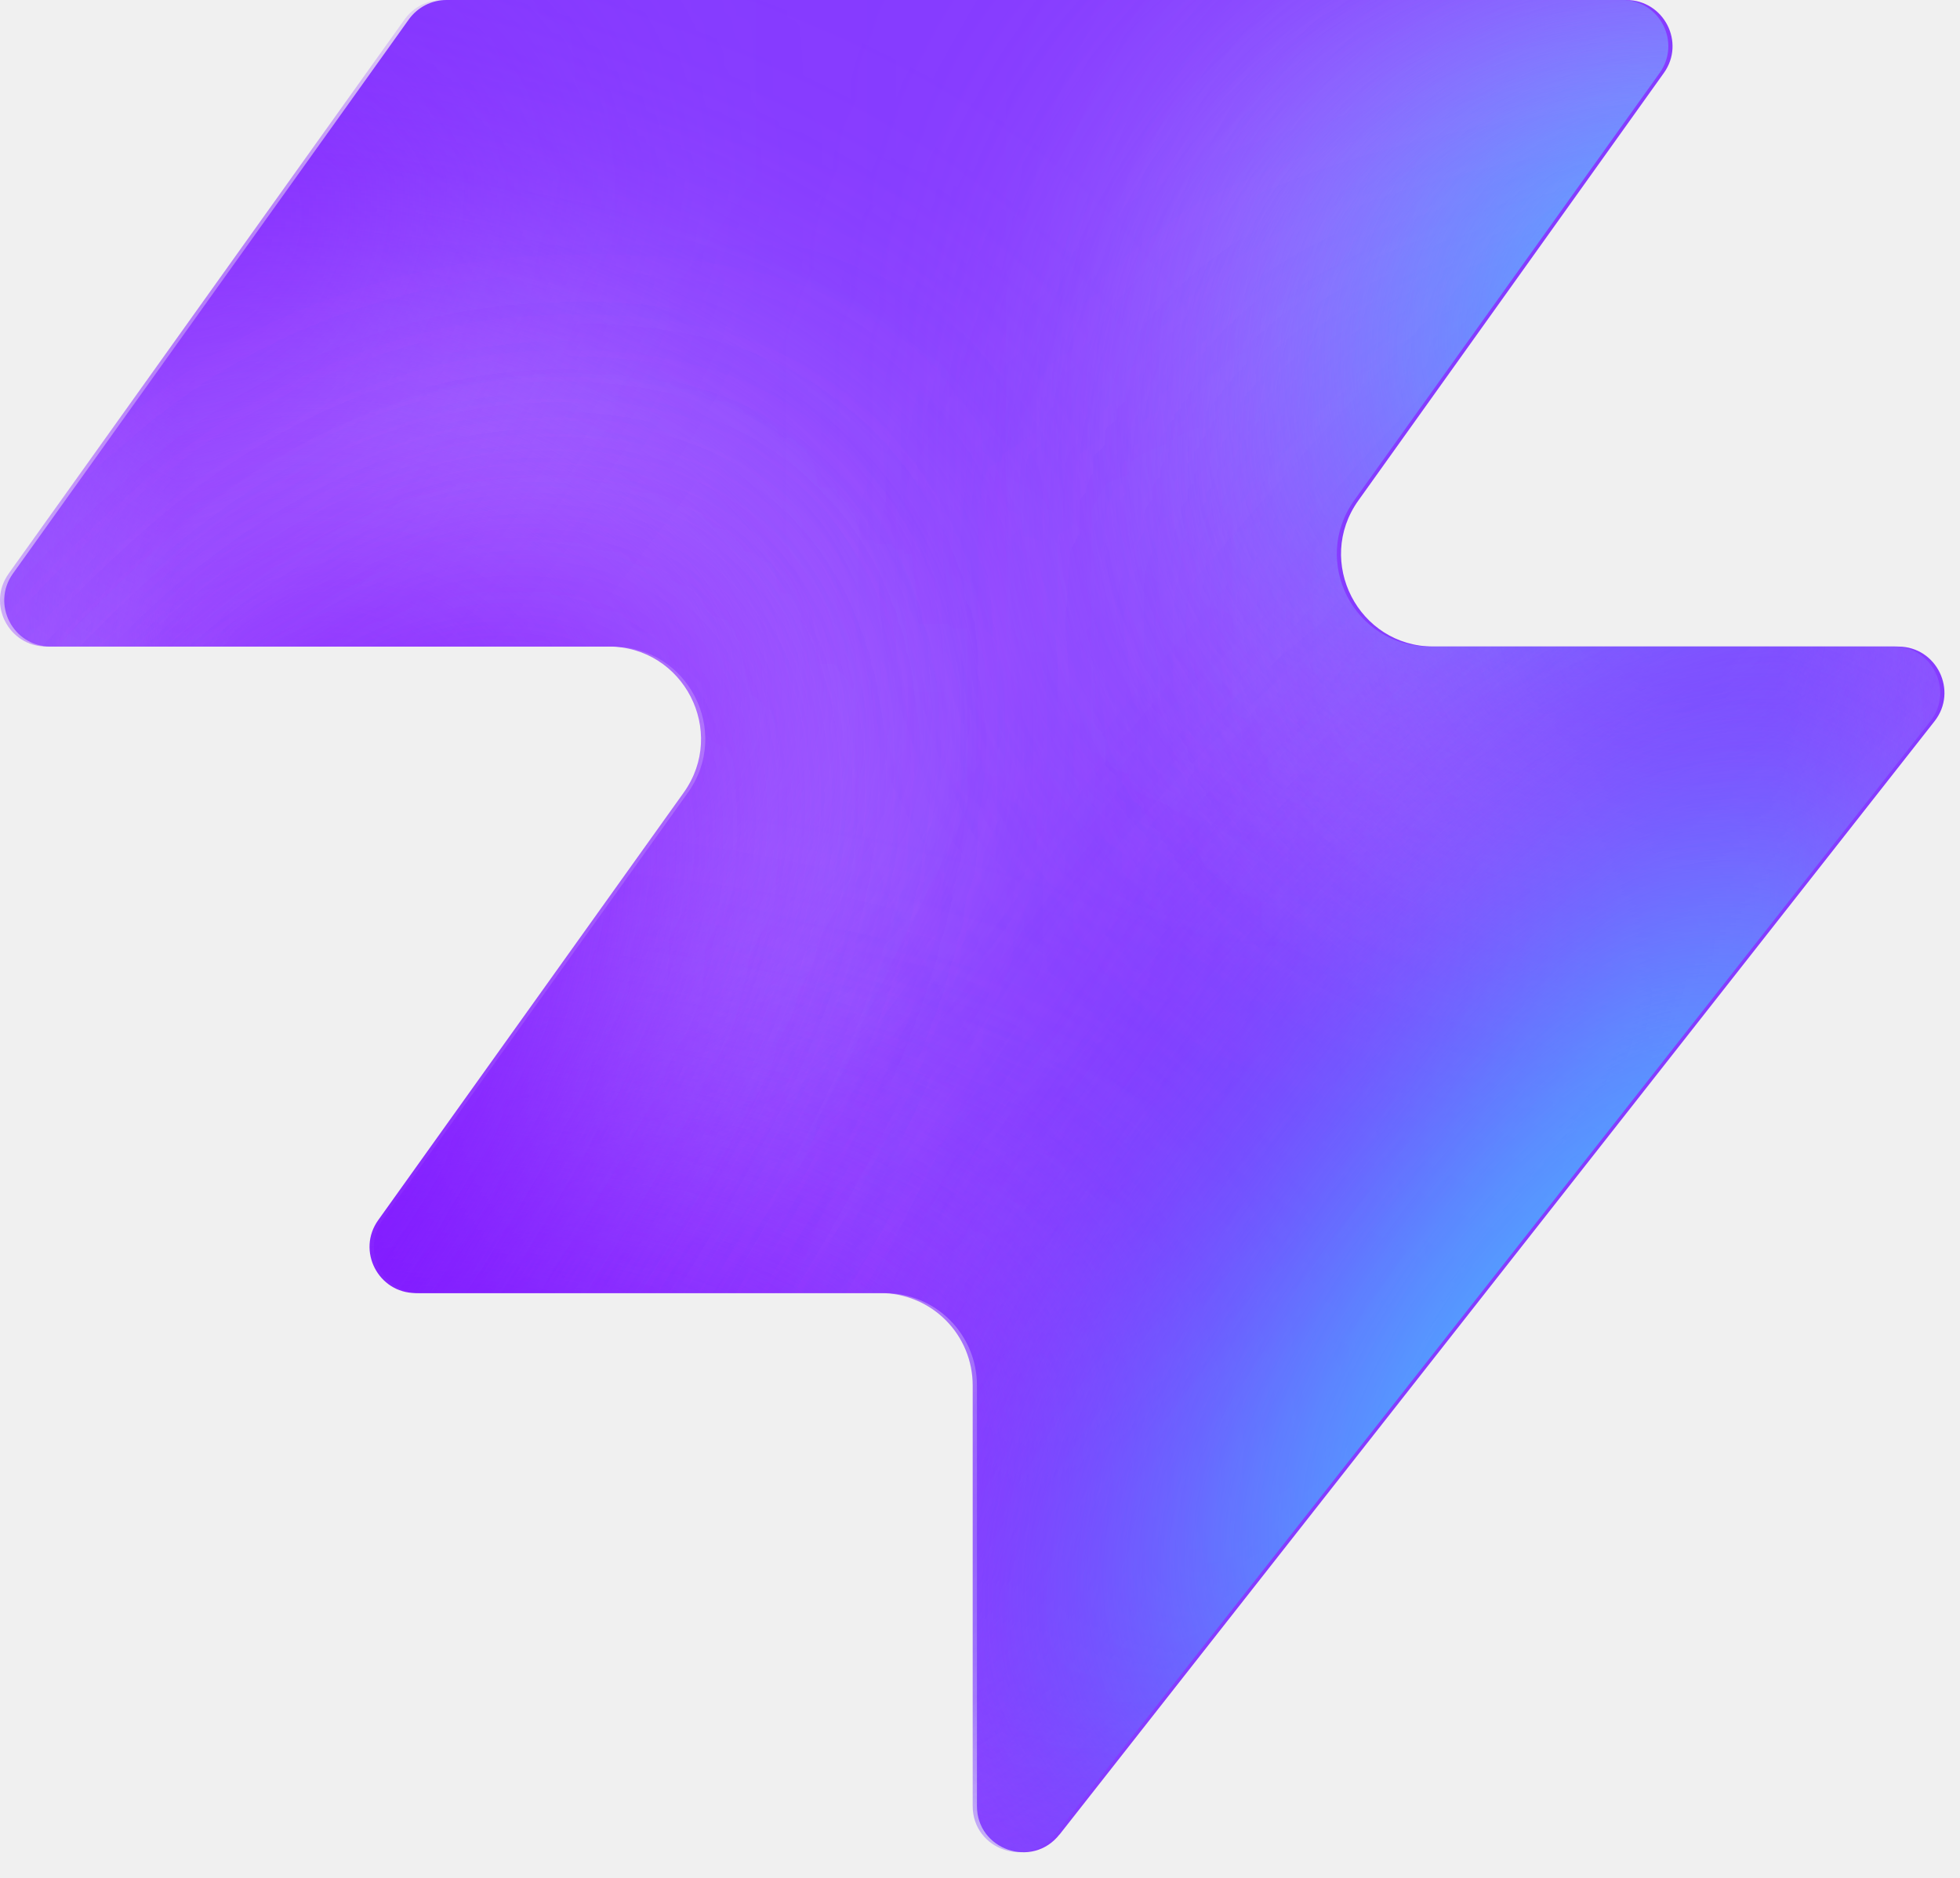
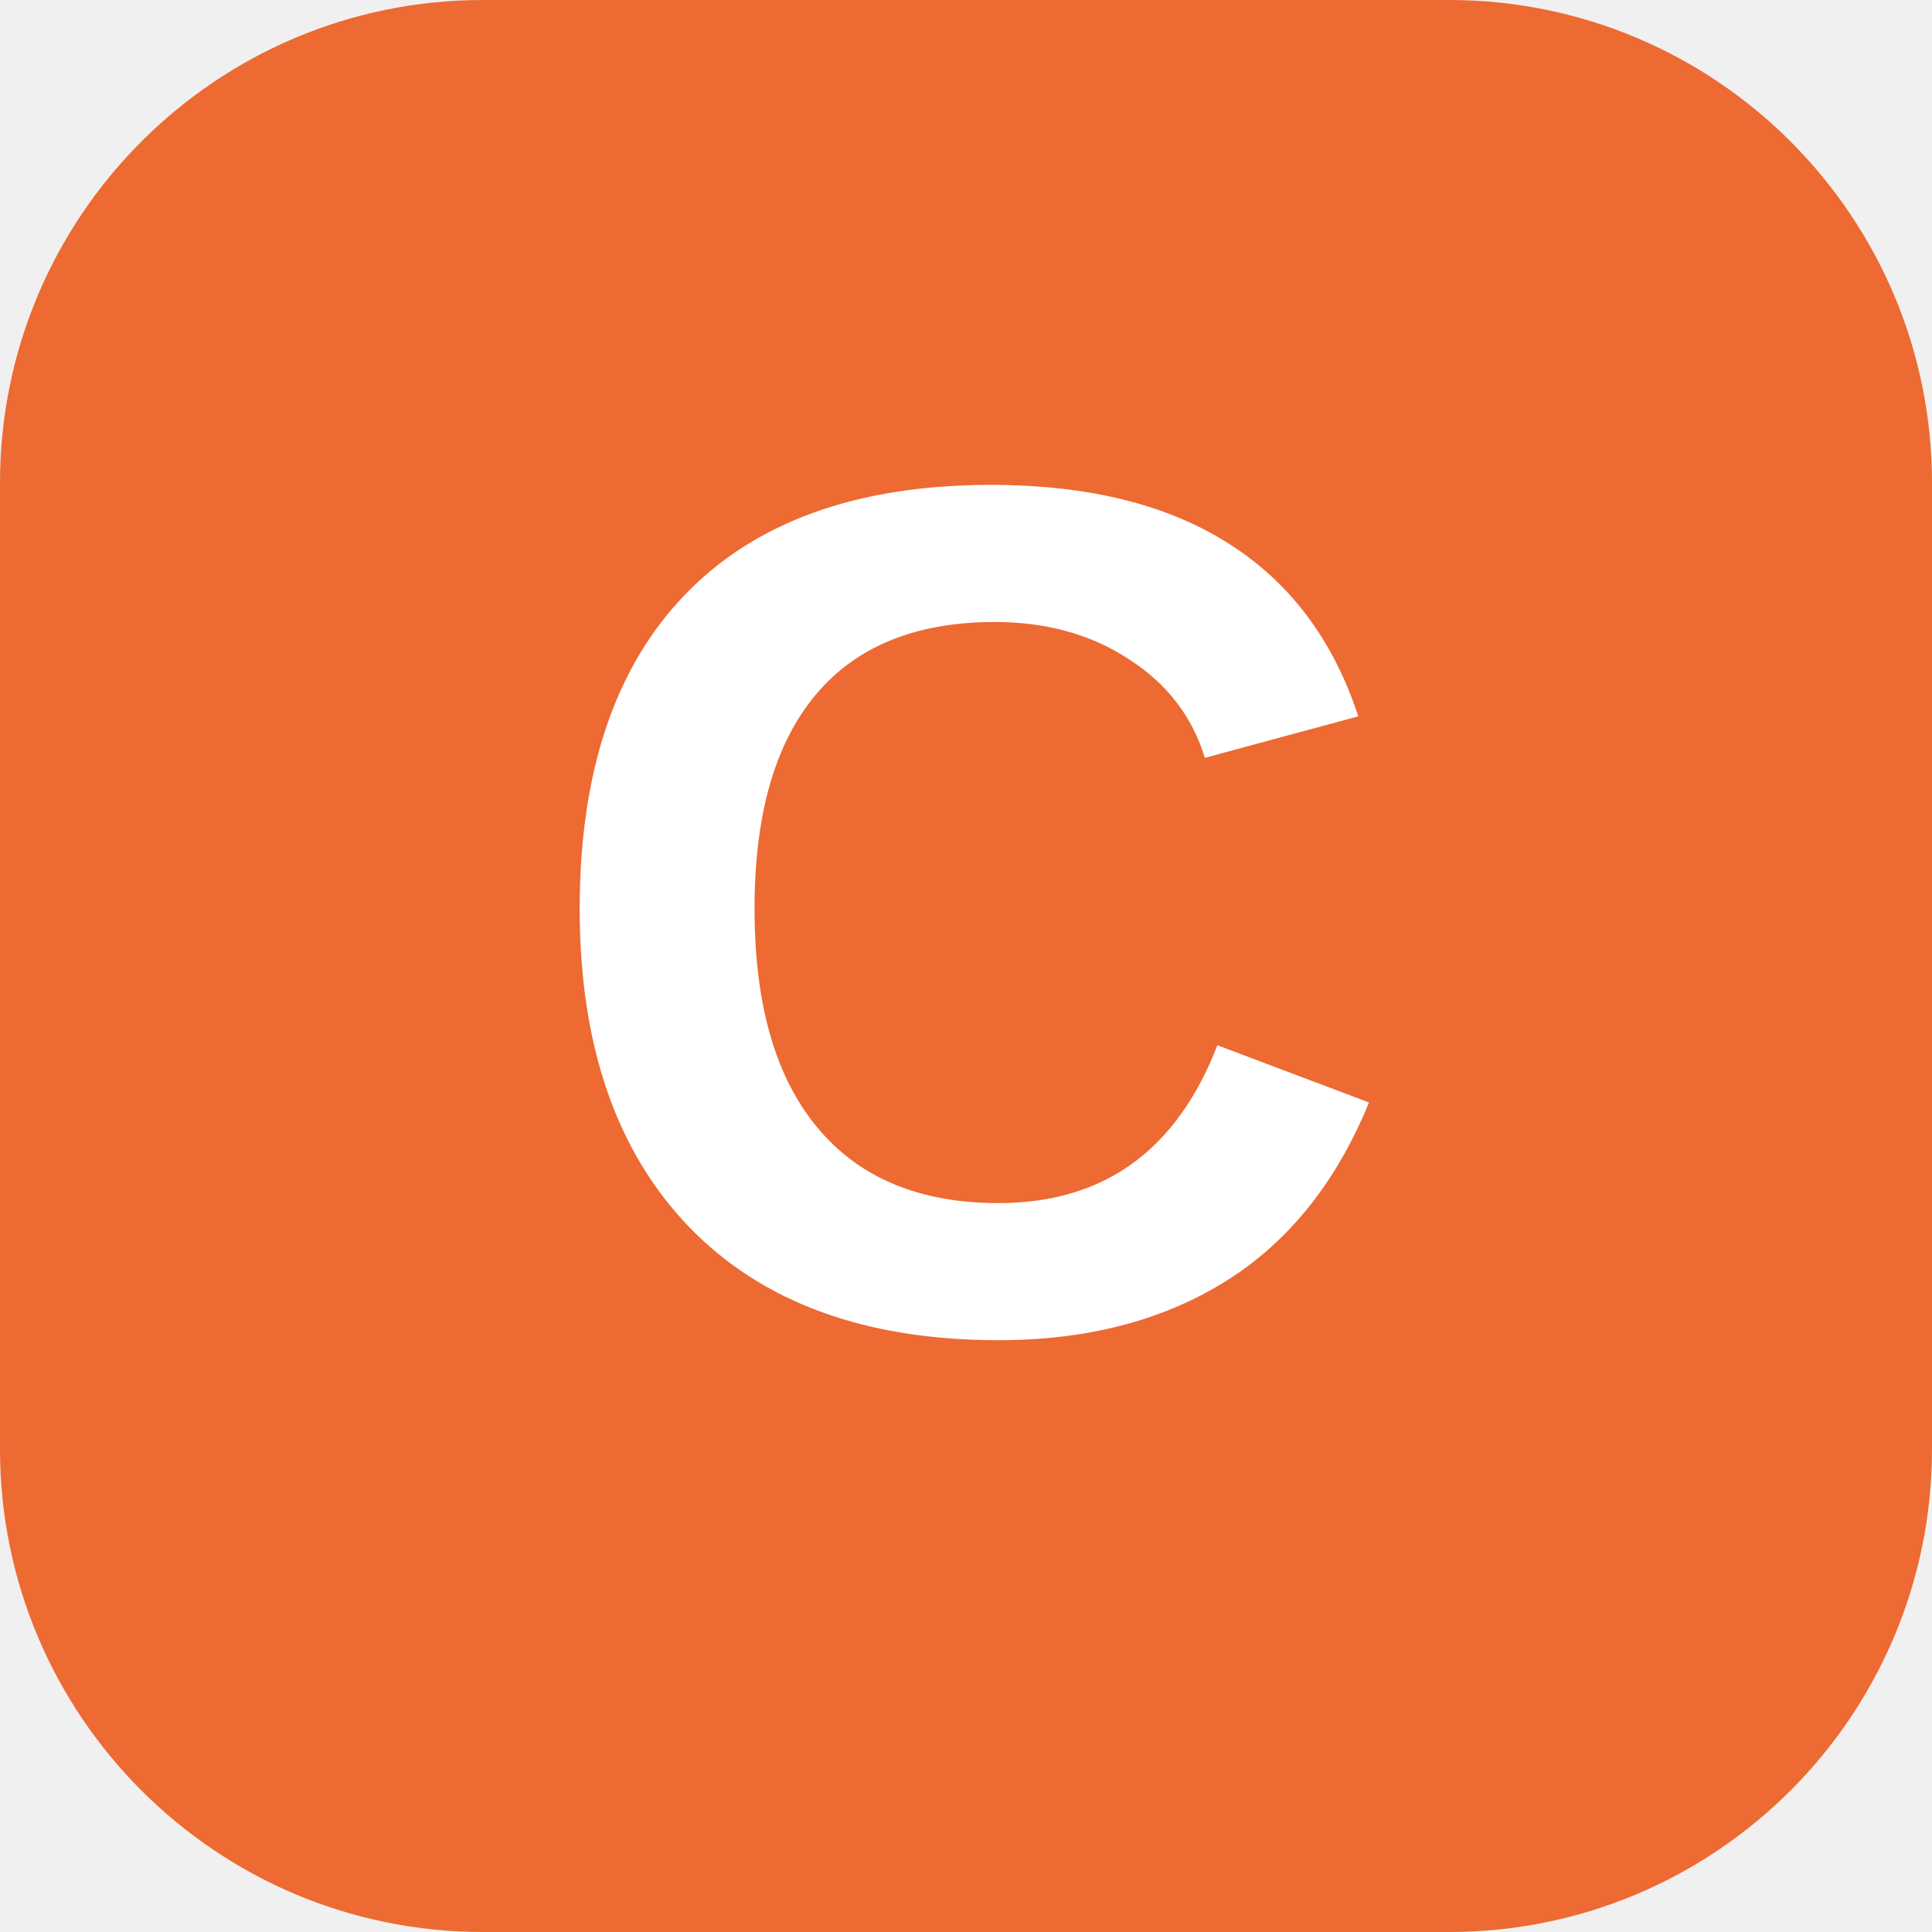
- <svg xmlns="http://www.w3.org/2000/svg" width="48" height="46" fill="none" viewBox="0 0 48 46">
-   <path fill="#863bff" d="M25.946 44.938c-.664.845-2.021.375-2.021-.698V33.937a2.26 2.26 0 0 0-2.262-2.262H10.287c-.92 0-1.456-1.04-.92-1.788l7.48-10.471c1.07-1.497 0-3.578-1.842-3.578H1.237c-.92 0-1.456-1.04-.92-1.788L10.013.474c.214-.297.556-.474.92-.474h28.894c.92 0 1.456 1.04.92 1.788l-7.48 10.471c-1.07 1.498 0 3.579 1.842 3.579h11.377c.943 0 1.473 1.088.89 1.83L25.947 44.94z" style="fill:#863bff;fill:color(display-p3 .525 .23 1);fill-opacity:1" />
-   <mask id="a" width="48" height="46" x="0" y="0" maskUnits="userSpaceOnUse" style="mask-type:alpha">
-     <path fill="#000" d="M25.842 44.938c-.664.844-2.021.375-2.021-.698V33.937a2.26 2.26 0 0 0-2.262-2.262H10.183c-.92 0-1.456-1.04-.92-1.788l7.48-10.471c1.07-1.498 0-3.579-1.842-3.579H1.133c-.92 0-1.456-1.04-.92-1.787L9.91.473c.214-.297.556-.474.92-.474h28.894c.92 0 1.456 1.04.92 1.788l-7.48 10.471c-1.07 1.498 0 3.578 1.842 3.578h11.377c.943 0 1.473 1.088.89 1.832L25.843 44.94z" style="fill:#000;fill-opacity:1" />
-   </mask>
-   <g mask="url(#a)">
-     <g filter="url(#b)">
-       <ellipse cx="5.508" cy="14.704" fill="#ede6ff" rx="5.508" ry="14.704" style="fill:#ede6ff;fill:color(display-p3 .927 .903 1);fill-opacity:1" transform="matrix(.00324 1 1 -.00324 -4.47 31.516)" />
-     </g>
-     <g filter="url(#c)">
-       <ellipse cx="10.399" cy="29.851" fill="#ede6ff" rx="10.399" ry="29.851" style="fill:#ede6ff;fill:color(display-p3 .927 .903 1);fill-opacity:1" transform="matrix(.00324 1 1 -.00324 -39.328 7.883)" />
-     </g>
-     <g filter="url(#d)">
-       <ellipse cx="5.508" cy="30.487" fill="#7e14ff" rx="5.508" ry="30.487" style="fill:#7e14ff;fill:color(display-p3 .492 .077 1);fill-opacity:1" transform="rotate(89.814 -25.913 -14.639)scale(1 -1)" />
-     </g>
-     <g filter="url(#e)">
-       <ellipse cx="5.508" cy="30.599" fill="#7e14ff" rx="5.508" ry="30.599" style="fill:#7e14ff;fill:color(display-p3 .492 .077 1);fill-opacity:1" transform="rotate(89.814 -32.644 -3.334)scale(1 -1)" />
-     </g>
-     <g filter="url(#f)">
-       <ellipse cx="5.508" cy="30.599" fill="#7e14ff" rx="5.508" ry="30.599" style="fill:#7e14ff;fill:color(display-p3 .492 .077 1);fill-opacity:1" transform="matrix(.00324 1 1 -.00324 -34.34 30.47)" />
-     </g>
-     <g filter="url(#g)">
-       <ellipse cx="14.072" cy="22.078" fill="#ede6ff" rx="14.072" ry="22.078" style="fill:#ede6ff;fill:color(display-p3 .927 .903 1);fill-opacity:1" transform="rotate(93.35 24.506 48.493)scale(-1 1)" />
-     </g>
-     <g filter="url(#h)">
-       <ellipse cx="3.47" cy="21.501" fill="#7e14ff" rx="3.47" ry="21.501" style="fill:#7e14ff;fill:color(display-p3 .492 .077 1);fill-opacity:1" transform="rotate(89.009 28.708 47.59)scale(-1 1)" />
-     </g>
-     <g filter="url(#i)">
-       <ellipse cx="3.47" cy="21.501" fill="#7e14ff" rx="3.47" ry="21.501" style="fill:#7e14ff;fill:color(display-p3 .492 .077 1);fill-opacity:1" transform="rotate(89.009 28.708 47.59)scale(-1 1)" />
-     </g>
-     <g filter="url(#j)">
-       <ellipse cx=".387" cy="8.972" fill="#7e14ff" rx="4.407" ry="29.108" style="fill:#7e14ff;fill:color(display-p3 .492 .077 1);fill-opacity:1" transform="rotate(39.51 .387 8.972)" />
-     </g>
-     <g filter="url(#k)">
-       <ellipse cx="47.523" cy="-6.092" fill="#7e14ff" rx="4.407" ry="29.108" style="fill:#7e14ff;fill:color(display-p3 .492 .077 1);fill-opacity:1" transform="rotate(37.892 47.523 -6.092)" />
-     </g>
-     <g filter="url(#l)">
-       <ellipse cx="41.412" cy="6.333" fill="#47bfff" rx="5.971" ry="9.665" style="fill:#47bfff;fill:color(display-p3 .28 .748 1);fill-opacity:1" transform="rotate(37.892 41.412 6.333)" />
-     </g>
-     <g filter="url(#m)">
-       <ellipse cx="-1.879" cy="38.332" fill="#7e14ff" rx="4.407" ry="29.108" style="fill:#7e14ff;fill:color(display-p3 .492 .077 1);fill-opacity:1" transform="rotate(37.892 -1.88 38.332)" />
-     </g>
-     <g filter="url(#n)">
-       <ellipse cx="-1.879" cy="38.332" fill="#7e14ff" rx="4.407" ry="29.108" style="fill:#7e14ff;fill:color(display-p3 .492 .077 1);fill-opacity:1" transform="rotate(37.892 -1.88 38.332)" />
-     </g>
-     <g filter="url(#o)">
-       <ellipse cx="35.651" cy="29.907" fill="#7e14ff" rx="4.407" ry="29.108" style="fill:#7e14ff;fill:color(display-p3 .492 .077 1);fill-opacity:1" transform="rotate(37.892 35.651 29.907)" />
-     </g>
-     <g filter="url(#p)">
-       <ellipse cx="38.418" cy="32.4" fill="#47bfff" rx="5.971" ry="15.297" style="fill:#47bfff;fill:color(display-p3 .28 .748 1);fill-opacity:1" transform="rotate(37.892 38.418 32.4)" />
-     </g>
-   </g>
-   <defs>
-     <filter id="b" width="60.045" height="41.654" x="-19.77" y="16.149" color-interpolation-filters="sRGB" filterUnits="userSpaceOnUse">
-       <feFlood flood-opacity="0" result="BackgroundImageFix" />
-       <feBlend in="SourceGraphic" in2="BackgroundImageFix" result="shape" />
-       <feGaussianBlur result="effect1_foregroundBlur_2002_17158" stdDeviation="7.659" />
-     </filter>
-     <filter id="c" width="90.34" height="51.437" x="-54.613" y="-7.533" color-interpolation-filters="sRGB" filterUnits="userSpaceOnUse">
-       <feFlood flood-opacity="0" result="BackgroundImageFix" />
-       <feBlend in="SourceGraphic" in2="BackgroundImageFix" result="shape" />
-       <feGaussianBlur result="effect1_foregroundBlur_2002_17158" stdDeviation="7.659" />
-     </filter>
-     <filter id="d" width="79.355" height="29.4" x="-49.64" y="2.03" color-interpolation-filters="sRGB" filterUnits="userSpaceOnUse">
-       <feFlood flood-opacity="0" result="BackgroundImageFix" />
-       <feBlend in="SourceGraphic" in2="BackgroundImageFix" result="shape" />
-       <feGaussianBlur result="effect1_foregroundBlur_2002_17158" stdDeviation="4.596" />
-     </filter>
-     <filter id="e" width="79.579" height="29.4" x="-45.045" y="20.029" color-interpolation-filters="sRGB" filterUnits="userSpaceOnUse">
-       <feFlood flood-opacity="0" result="BackgroundImageFix" />
-       <feBlend in="SourceGraphic" in2="BackgroundImageFix" result="shape" />
-       <feGaussianBlur result="effect1_foregroundBlur_2002_17158" stdDeviation="4.596" />
-     </filter>
-     <filter id="f" width="79.579" height="29.4" x="-43.513" y="21.178" color-interpolation-filters="sRGB" filterUnits="userSpaceOnUse">
-       <feFlood flood-opacity="0" result="BackgroundImageFix" />
-       <feBlend in="SourceGraphic" in2="BackgroundImageFix" result="shape" />
-       <feGaussianBlur result="effect1_foregroundBlur_2002_17158" stdDeviation="4.596" />
-     </filter>
-     <filter id="g" width="74.749" height="58.852" x="15.756" y="-17.901" color-interpolation-filters="sRGB" filterUnits="userSpaceOnUse">
-       <feFlood flood-opacity="0" result="BackgroundImageFix" />
-       <feBlend in="SourceGraphic" in2="BackgroundImageFix" result="shape" />
-       <feGaussianBlur result="effect1_foregroundBlur_2002_17158" stdDeviation="7.659" />
-     </filter>
-     <filter id="h" width="61.377" height="25.362" x="23.548" y="2.284" color-interpolation-filters="sRGB" filterUnits="userSpaceOnUse">
-       <feFlood flood-opacity="0" result="BackgroundImageFix" />
-       <feBlend in="SourceGraphic" in2="BackgroundImageFix" result="shape" />
-       <feGaussianBlur result="effect1_foregroundBlur_2002_17158" stdDeviation="4.596" />
-     </filter>
-     <filter id="i" width="61.377" height="25.362" x="23.548" y="2.284" color-interpolation-filters="sRGB" filterUnits="userSpaceOnUse">
-       <feFlood flood-opacity="0" result="BackgroundImageFix" />
-       <feBlend in="SourceGraphic" in2="BackgroundImageFix" result="shape" />
-       <feGaussianBlur result="effect1_foregroundBlur_2002_17158" stdDeviation="4.596" />
-     </filter>
-     <filter id="j" width="56.045" height="63.649" x="-27.636" y="-22.853" color-interpolation-filters="sRGB" filterUnits="userSpaceOnUse">
-       <feFlood flood-opacity="0" result="BackgroundImageFix" />
-       <feBlend in="SourceGraphic" in2="BackgroundImageFix" result="shape" />
-       <feGaussianBlur result="effect1_foregroundBlur_2002_17158" stdDeviation="4.596" />
-     </filter>
-     <filter id="k" width="54.814" height="64.646" x="20.116" y="-38.415" color-interpolation-filters="sRGB" filterUnits="userSpaceOnUse">
-       <feFlood flood-opacity="0" result="BackgroundImageFix" />
-       <feBlend in="SourceGraphic" in2="BackgroundImageFix" result="shape" />
-       <feGaussianBlur result="effect1_foregroundBlur_2002_17158" stdDeviation="4.596" />
-     </filter>
-     <filter id="l" width="33.541" height="35.313" x="24.641" y="-11.323" color-interpolation-filters="sRGB" filterUnits="userSpaceOnUse">
-       <feFlood flood-opacity="0" result="BackgroundImageFix" />
-       <feBlend in="SourceGraphic" in2="BackgroundImageFix" result="shape" />
-       <feGaussianBlur result="effect1_foregroundBlur_2002_17158" stdDeviation="4.596" />
-     </filter>
-     <filter id="m" width="54.814" height="64.646" x="-29.286" y="6.009" color-interpolation-filters="sRGB" filterUnits="userSpaceOnUse">
-       <feFlood flood-opacity="0" result="BackgroundImageFix" />
-       <feBlend in="SourceGraphic" in2="BackgroundImageFix" result="shape" />
-       <feGaussianBlur result="effect1_foregroundBlur_2002_17158" stdDeviation="4.596" />
-     </filter>
-     <filter id="n" width="54.814" height="64.646" x="-29.286" y="6.009" color-interpolation-filters="sRGB" filterUnits="userSpaceOnUse">
-       <feFlood flood-opacity="0" result="BackgroundImageFix" />
-       <feBlend in="SourceGraphic" in2="BackgroundImageFix" result="shape" />
-       <feGaussianBlur result="effect1_foregroundBlur_2002_17158" stdDeviation="4.596" />
-     </filter>
-     <filter id="o" width="54.814" height="64.646" x="8.244" y="-2.416" color-interpolation-filters="sRGB" filterUnits="userSpaceOnUse">
-       <feFlood flood-opacity="0" result="BackgroundImageFix" />
-       <feBlend in="SourceGraphic" in2="BackgroundImageFix" result="shape" />
-       <feGaussianBlur result="effect1_foregroundBlur_2002_17158" stdDeviation="4.596" />
-     </filter>
-     <filter id="p" width="39.409" height="43.623" x="18.713" y="10.588" color-interpolation-filters="sRGB" filterUnits="userSpaceOnUse">
-       <feFlood flood-opacity="0" result="BackgroundImageFix" />
-       <feBlend in="SourceGraphic" in2="BackgroundImageFix" result="shape" />
-       <feGaussianBlur result="effect1_foregroundBlur_2002_17158" stdDeviation="4.596" />
-     </filter>
-   </defs>
+ <svg xmlns="http://www.w3.org/2000/svg" viewBox="0 0 48 48">
+   <rect width="48" height="48" rx="12" fill="#ed6a32" />
+   <text x="24" y="33" fill="#fff" font-family="Arial, sans-serif" font-size="30" font-weight="700" text-anchor="middle">C</text>
</svg>
